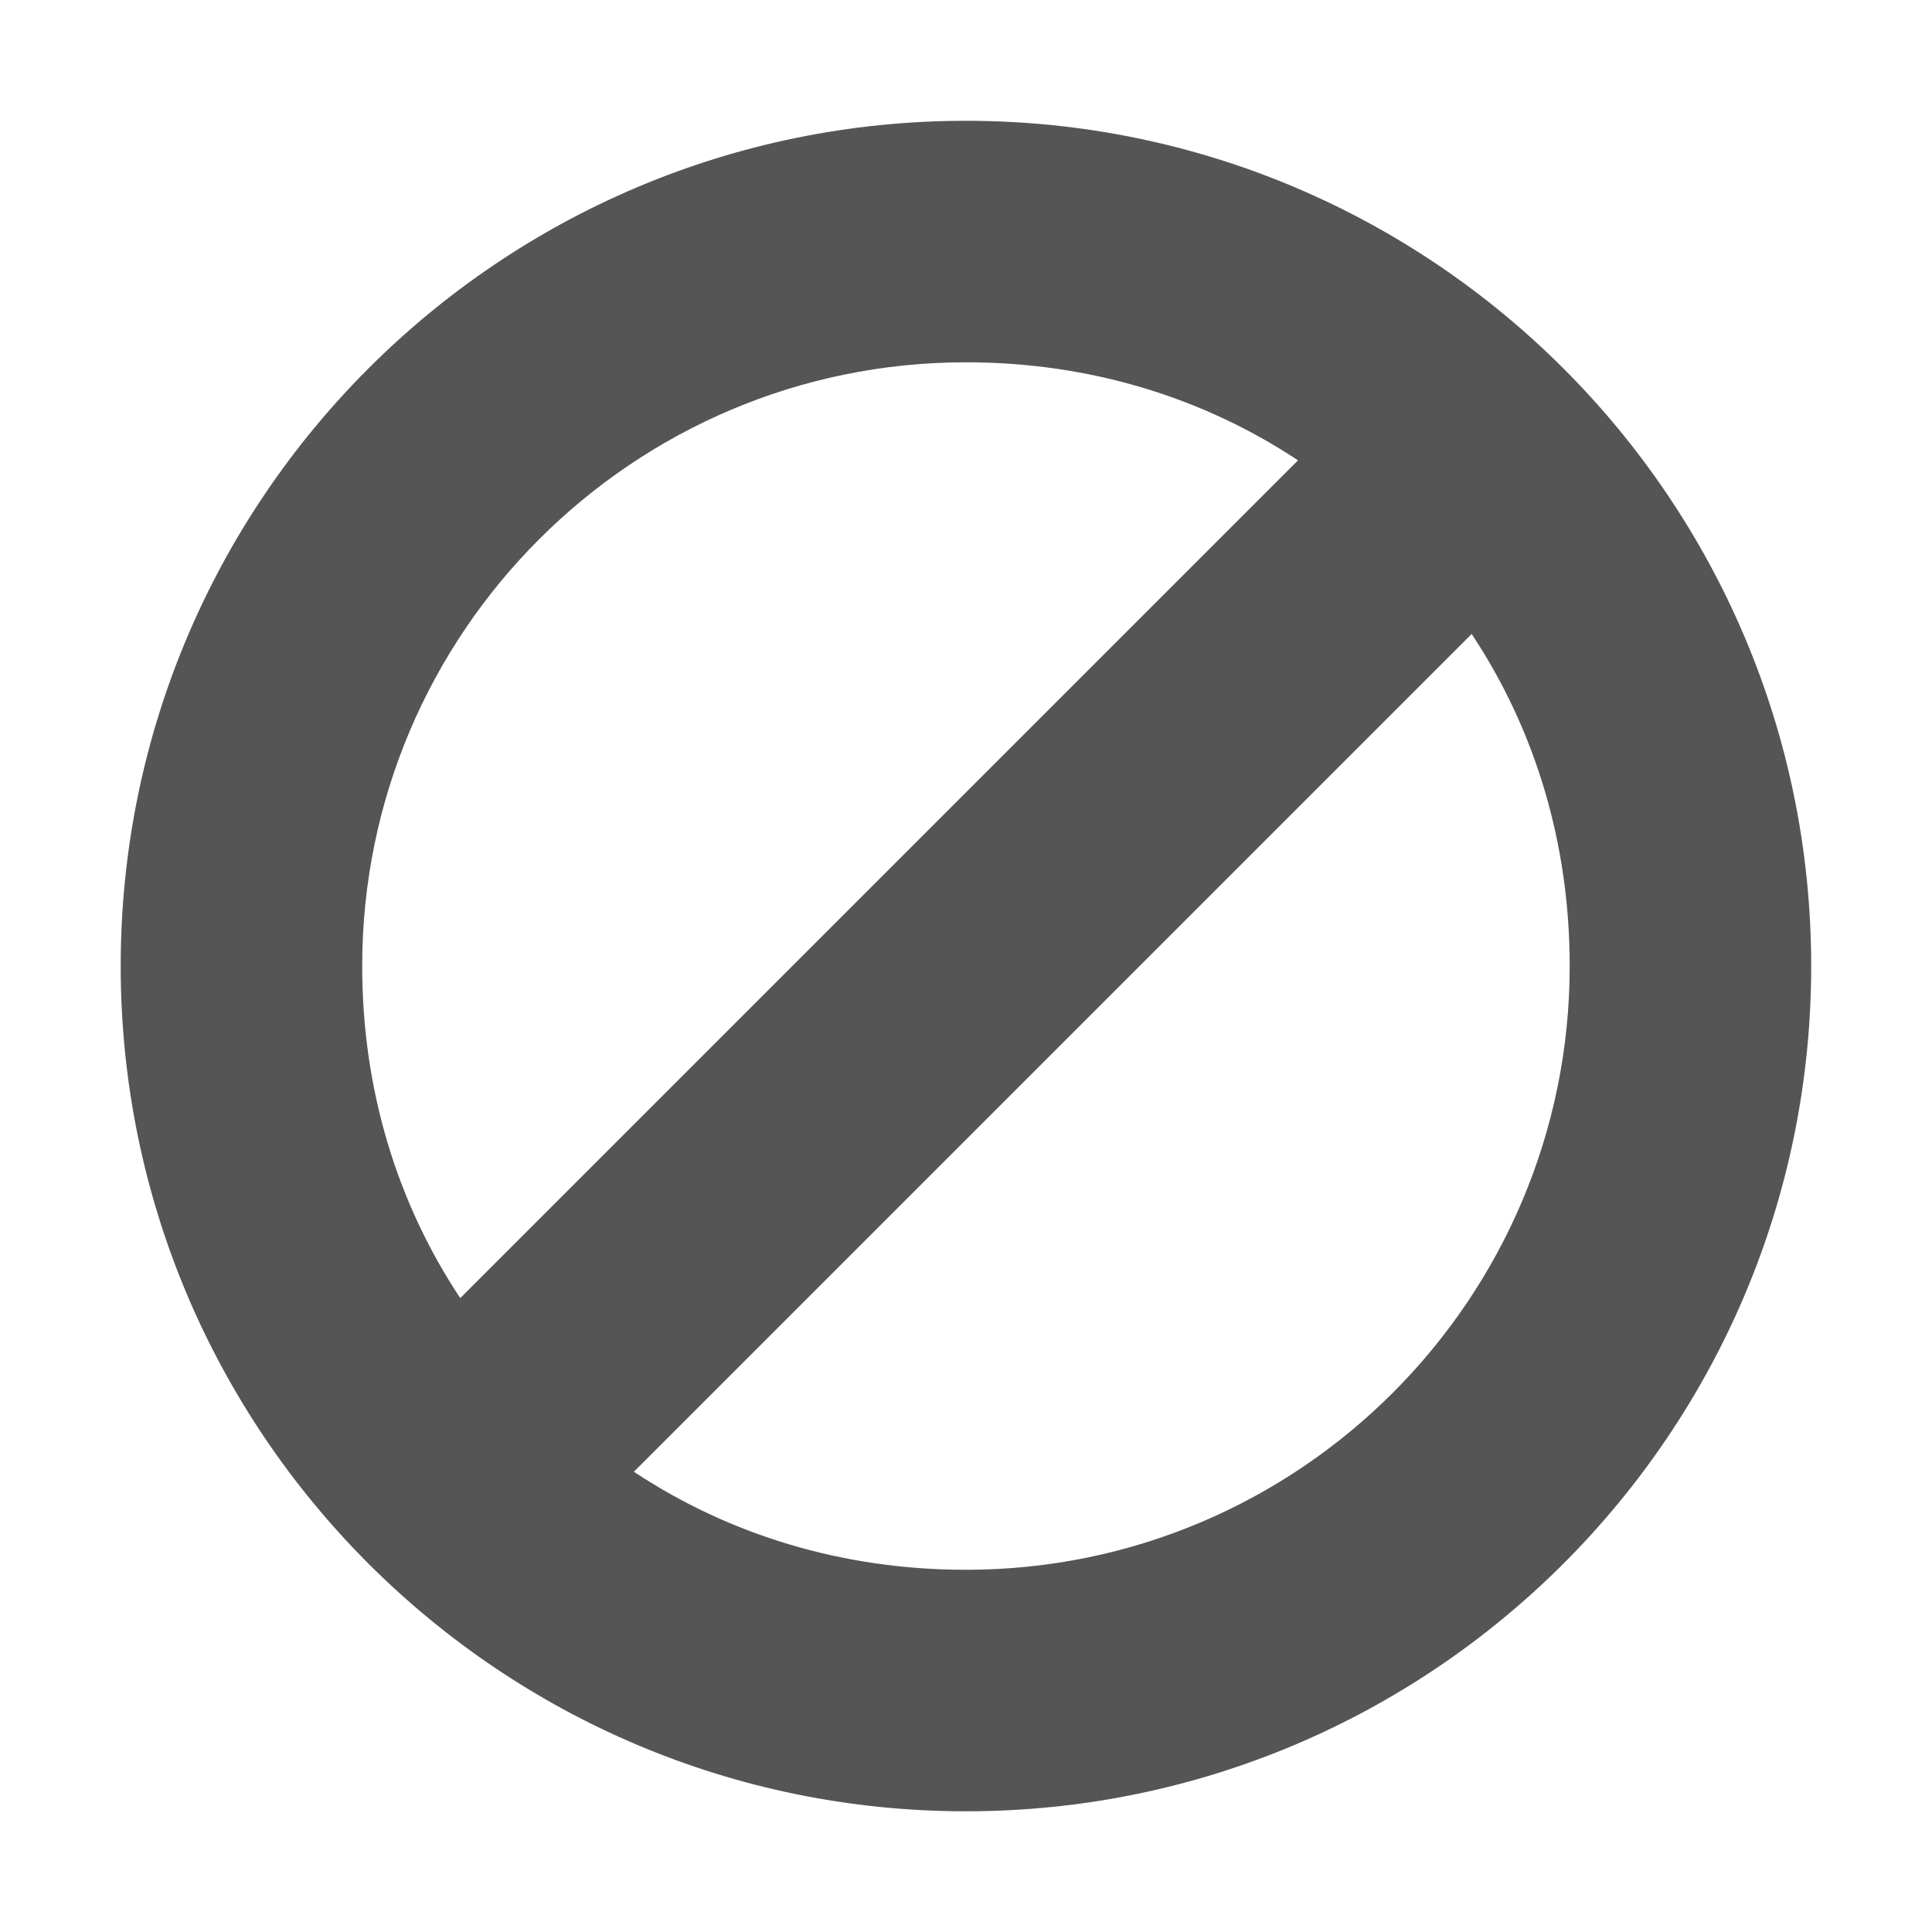
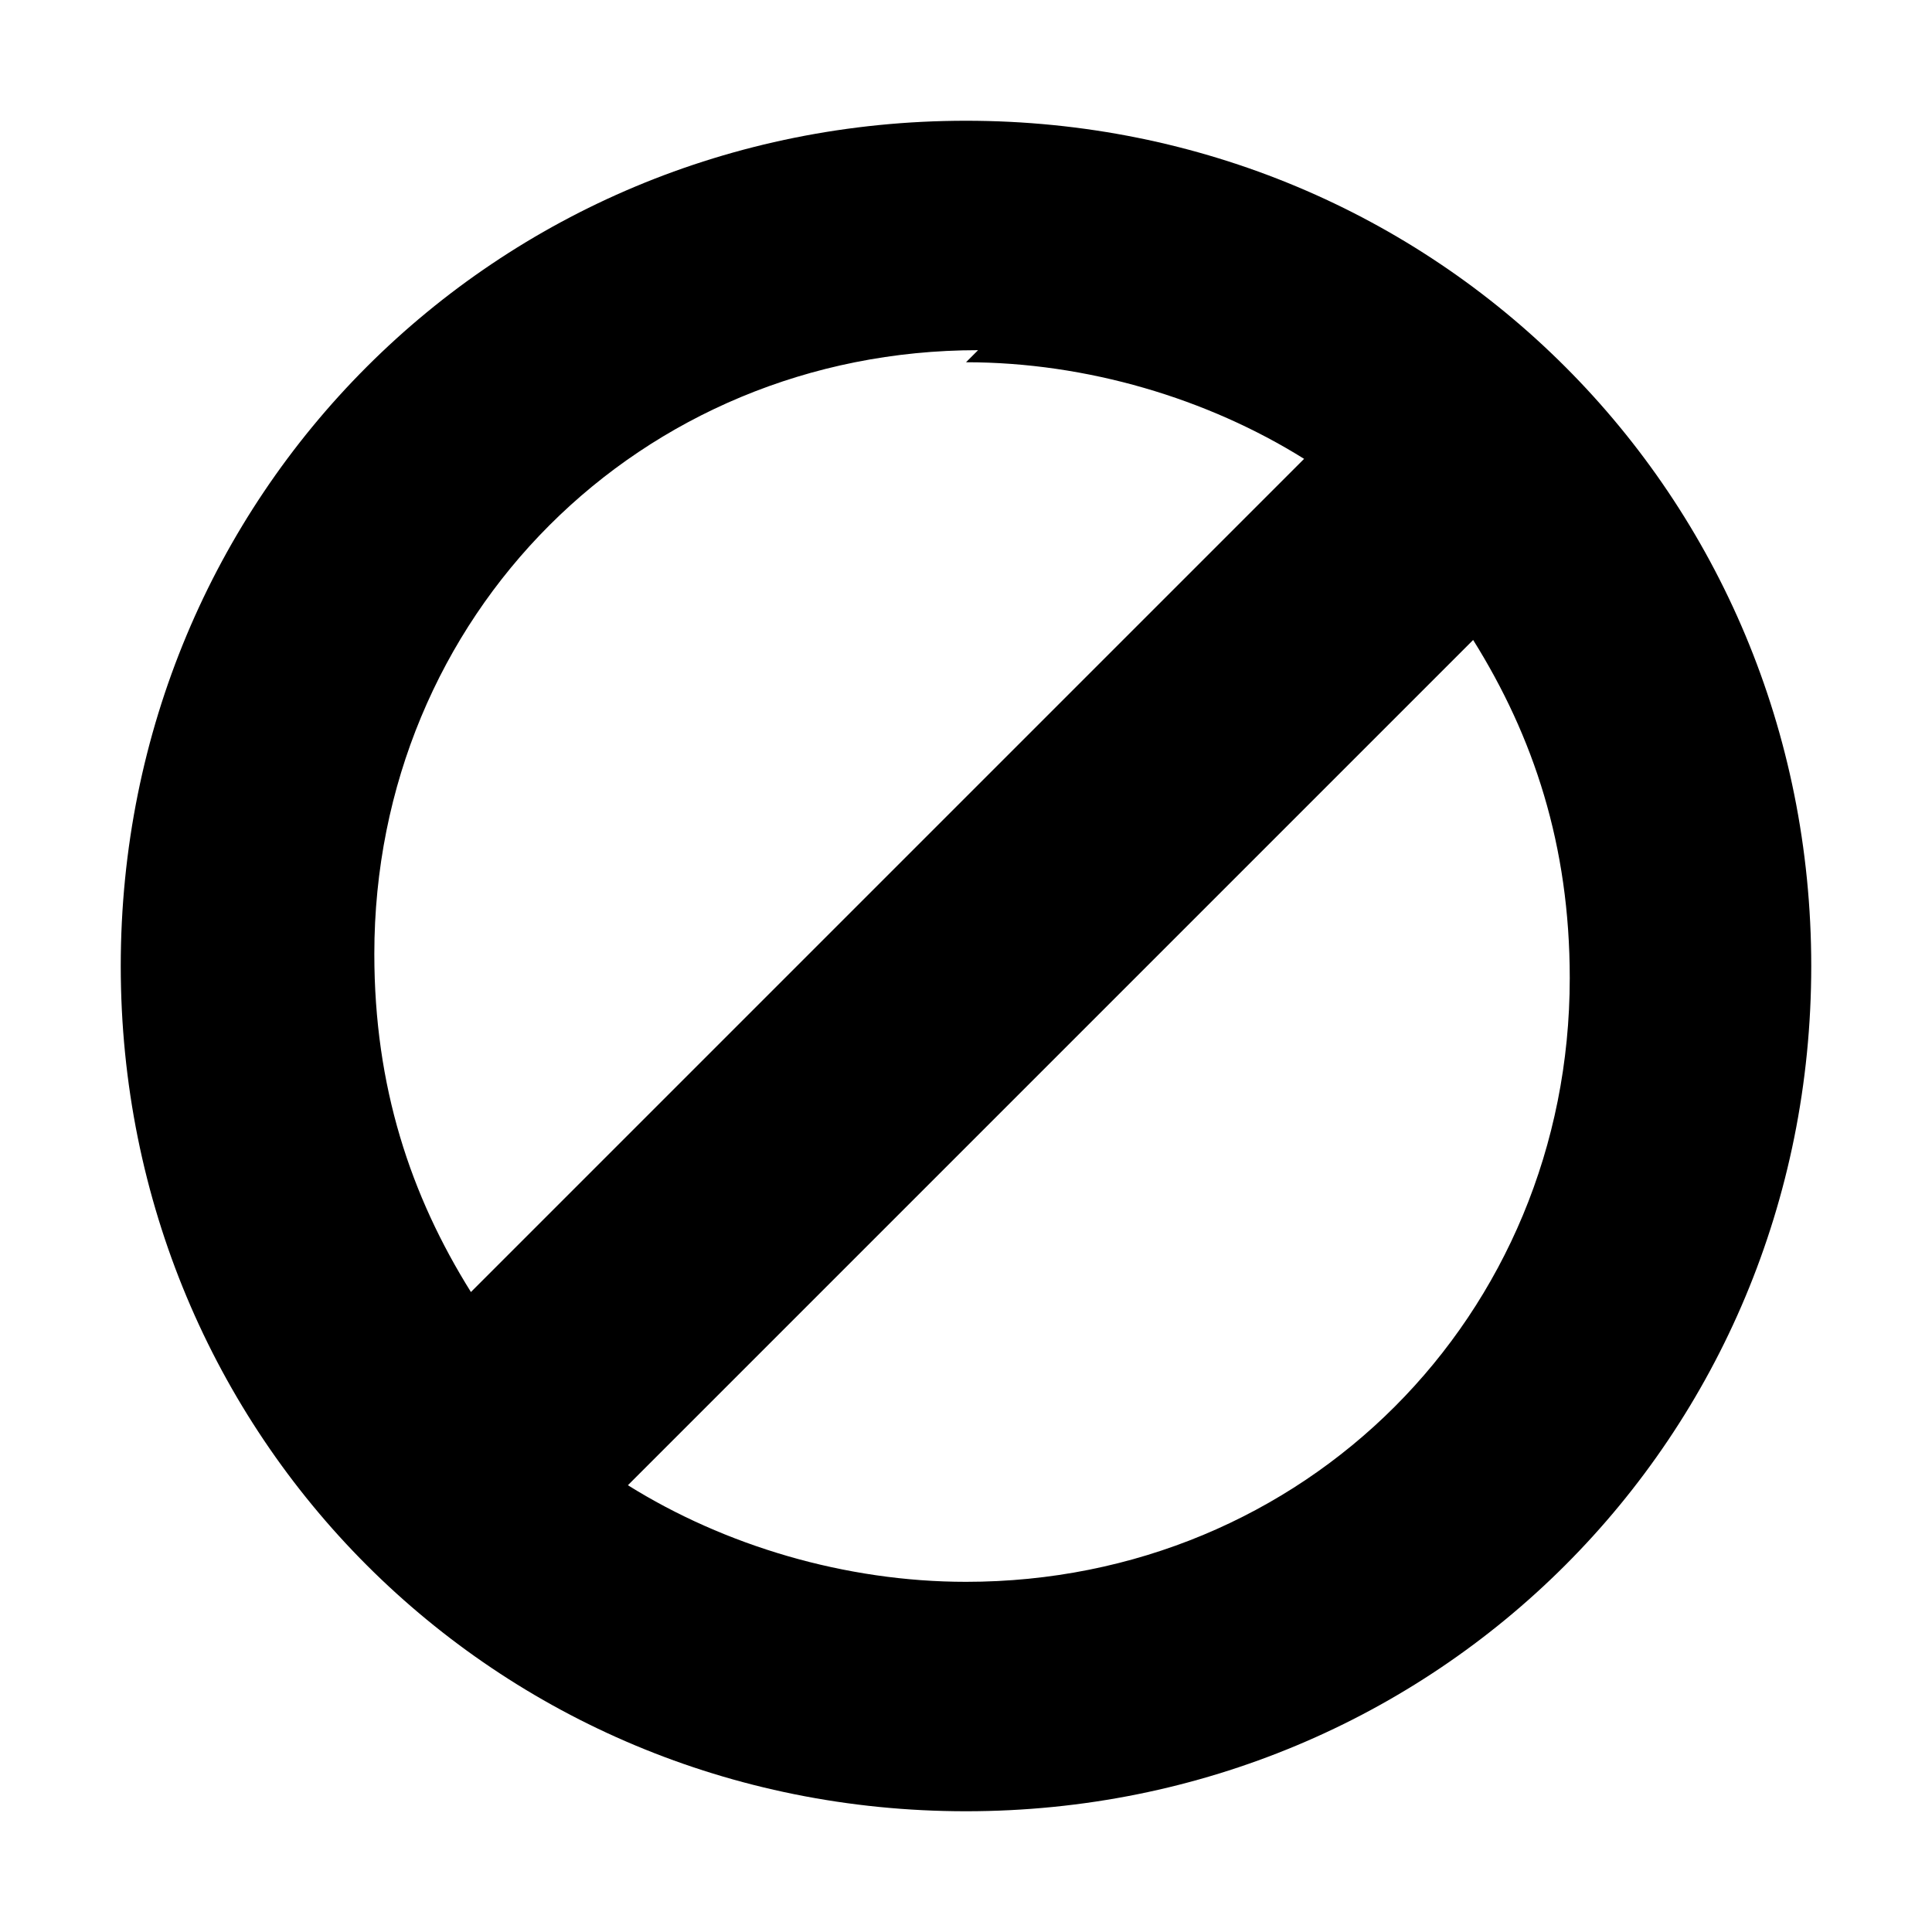
- <svg xmlns="http://www.w3.org/2000/svg" xmlns:ns1="http://www.openswatchbook.org/uri/2009/osb" height="16" id="svg7384" style="enable-background:new" version="1.1" width="16">
-   <defs id="defs7386">
-     <linearGradient id="linearGradient6882" ns1:paint="solid">
-       <stop id="stop6884" offset="0" style="stop-color:#555555;stop-opacity:1;" />
-     </linearGradient>
-     <linearGradient id="linearGradient5606" ns1:paint="solid">
-       <stop id="stop5608" offset="0" style="stop-color:#000000;stop-opacity:1;" />
-     </linearGradient>
-     <filter id="filter7554" style="color-interpolation-filters:sRGB">
-       <feBlend id="feBlend7556" in2="BackgroundImage" mode="darken" />
-     </filter>
-   </defs>
-   <g id="layer9" style="display:inline" transform="translate(-825.0004,55.00336)" />
-   <g id="layer10" style="display:inline;filter:url(#filter7554)" transform="translate(-825.0004,55.00336)" />
-   <g id="layer1" style="display:inline" transform="translate(-584.0002,-561.9966)" />
-   <g id="layer14" style="display:inline" transform="translate(-825.0004,55.00336)" />
-   <g id="layer15" style="display:inline" transform="translate(-825.0004,55.00336)" />
-   <g id="g71291" style="display:inline" transform="translate(-825.0004,55.00336)" />
-   <g id="layer2" style="display:inline" transform="translate(-584.0002,-411.9966)" />
-   <g id="layer12" style="display:inline" transform="translate(-825.0004,55.00336)">
-     <path d="m 833,-54.003 c -3.863,0 -7,3.137 -7,7 0,3.863 3.137,7 7,7 3.863,0 7,-3.137 7,-7 0,-3.863 -3.137,-7 -7,-7 z m 0,2 c 1.019,0 1.959,0.288 2.75,0.812 l -6.938,6.938 c -0.525,-0.791 -0.812,-1.731 -0.812,-2.75 0,-2.759 2.241,-5 5,-5 z m 4.188,2.25 c 0.525,0.791 0.812,1.731 0.812,2.75 0,2.759 -2.241,5 -5,5 -1.019,0 -1.959,-0.288 -2.75,-0.812 l 6.938,-6.938 z" id="path4992" style="color:#000000;font-style:normal;font-variant:normal;font-weight:normal;font-stretch:normal;line-height:normal;font-family:Sans;-inkscape-font-specification:Sans;text-indent:0;text-align:start;text-decoration:none;text-decoration-line:none;letter-spacing:normal;word-spacing:normal;text-transform:none;direction:ltr;block-progression:tb;writing-mode:lr-tb;baseline-shift:baseline;text-anchor:start;display:inline;overflow:visible;visibility:visible;fill:#555555;fill-opacity:1;stroke:none;stroke-width:2;marker:none;enable-background:accumulate" />
-   </g>
+ <svg xmlns="http://www.w3.org/2000/svg" height="16" width="16">
+   <path d="m8 1c-3.9 0-7 3.1-7 7s3.1 7 7 7 7-3.1 7-7-3.1-7-7-7zm0 2c1 0 2 .3 2.8.8l-6.9 6.9c-.5-.8-.8-1.7-.8-2.8 0-2.8 2.2-5 5-5zm4.2 2.3c.5.8.8 1.7.8 2.8 0 2.8-2.2 5-5 5-1 0-2-.3-2.8-.8l6.9-6.9z" />
</svg>
